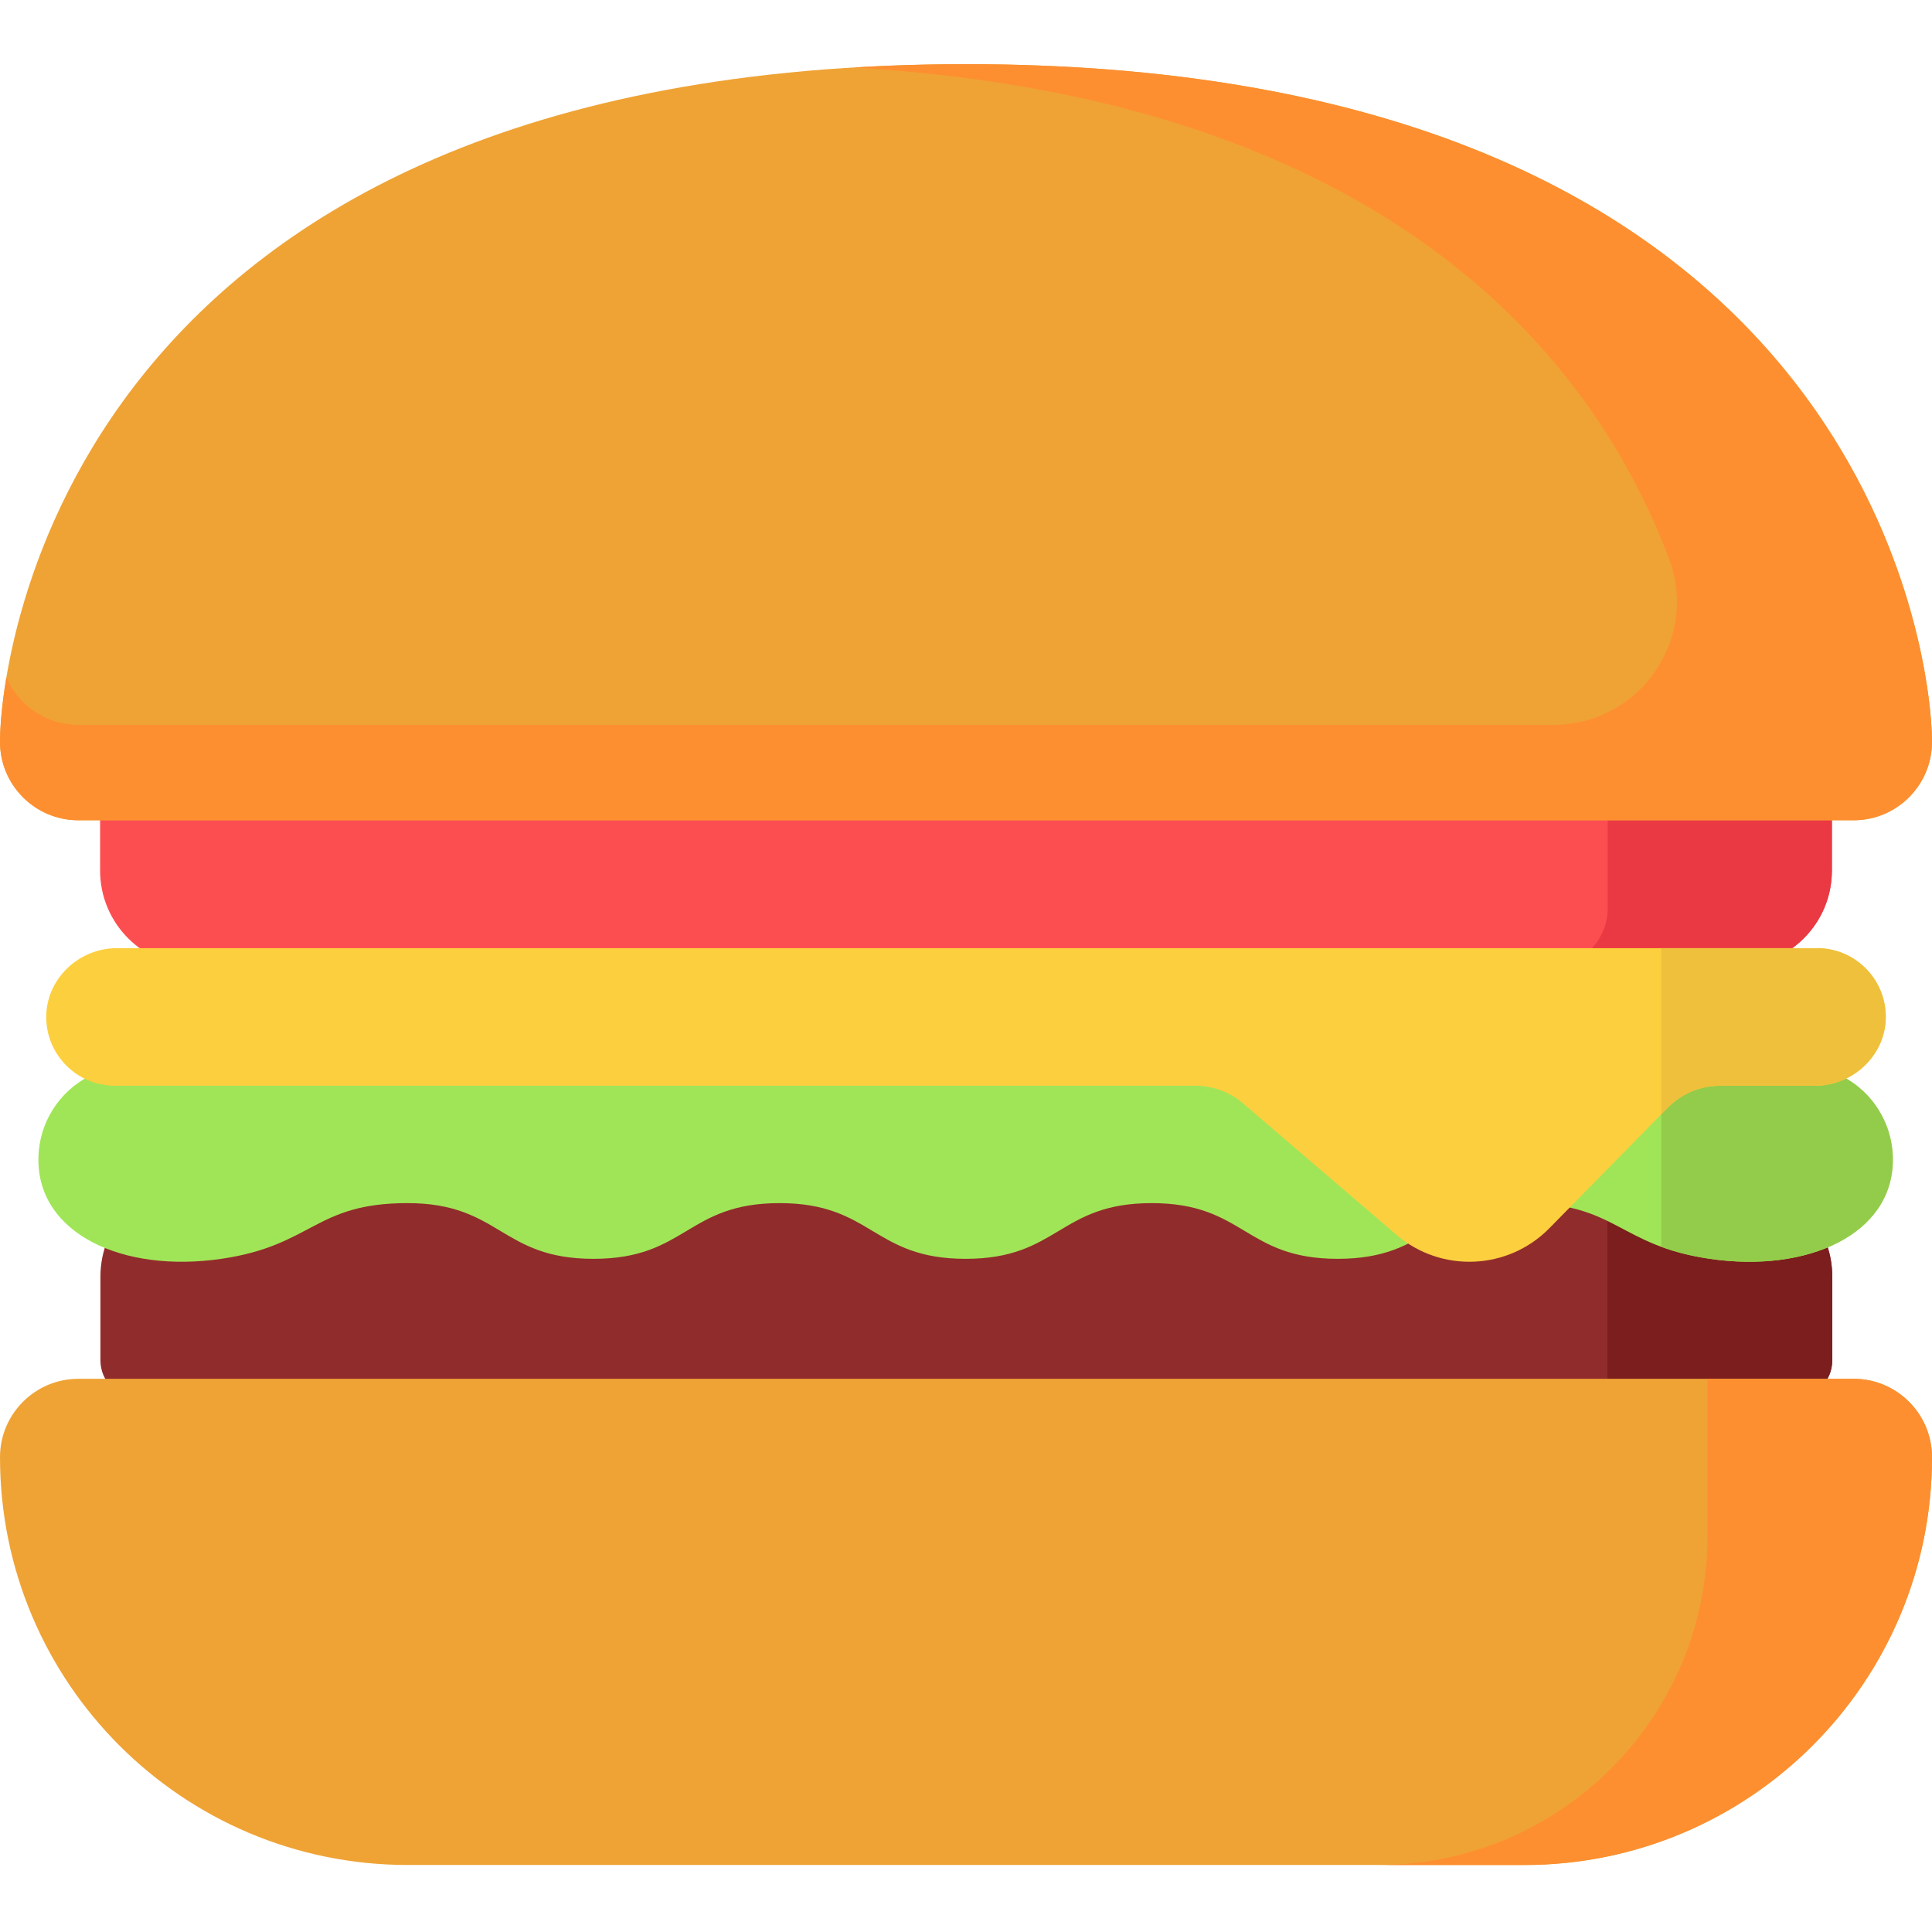
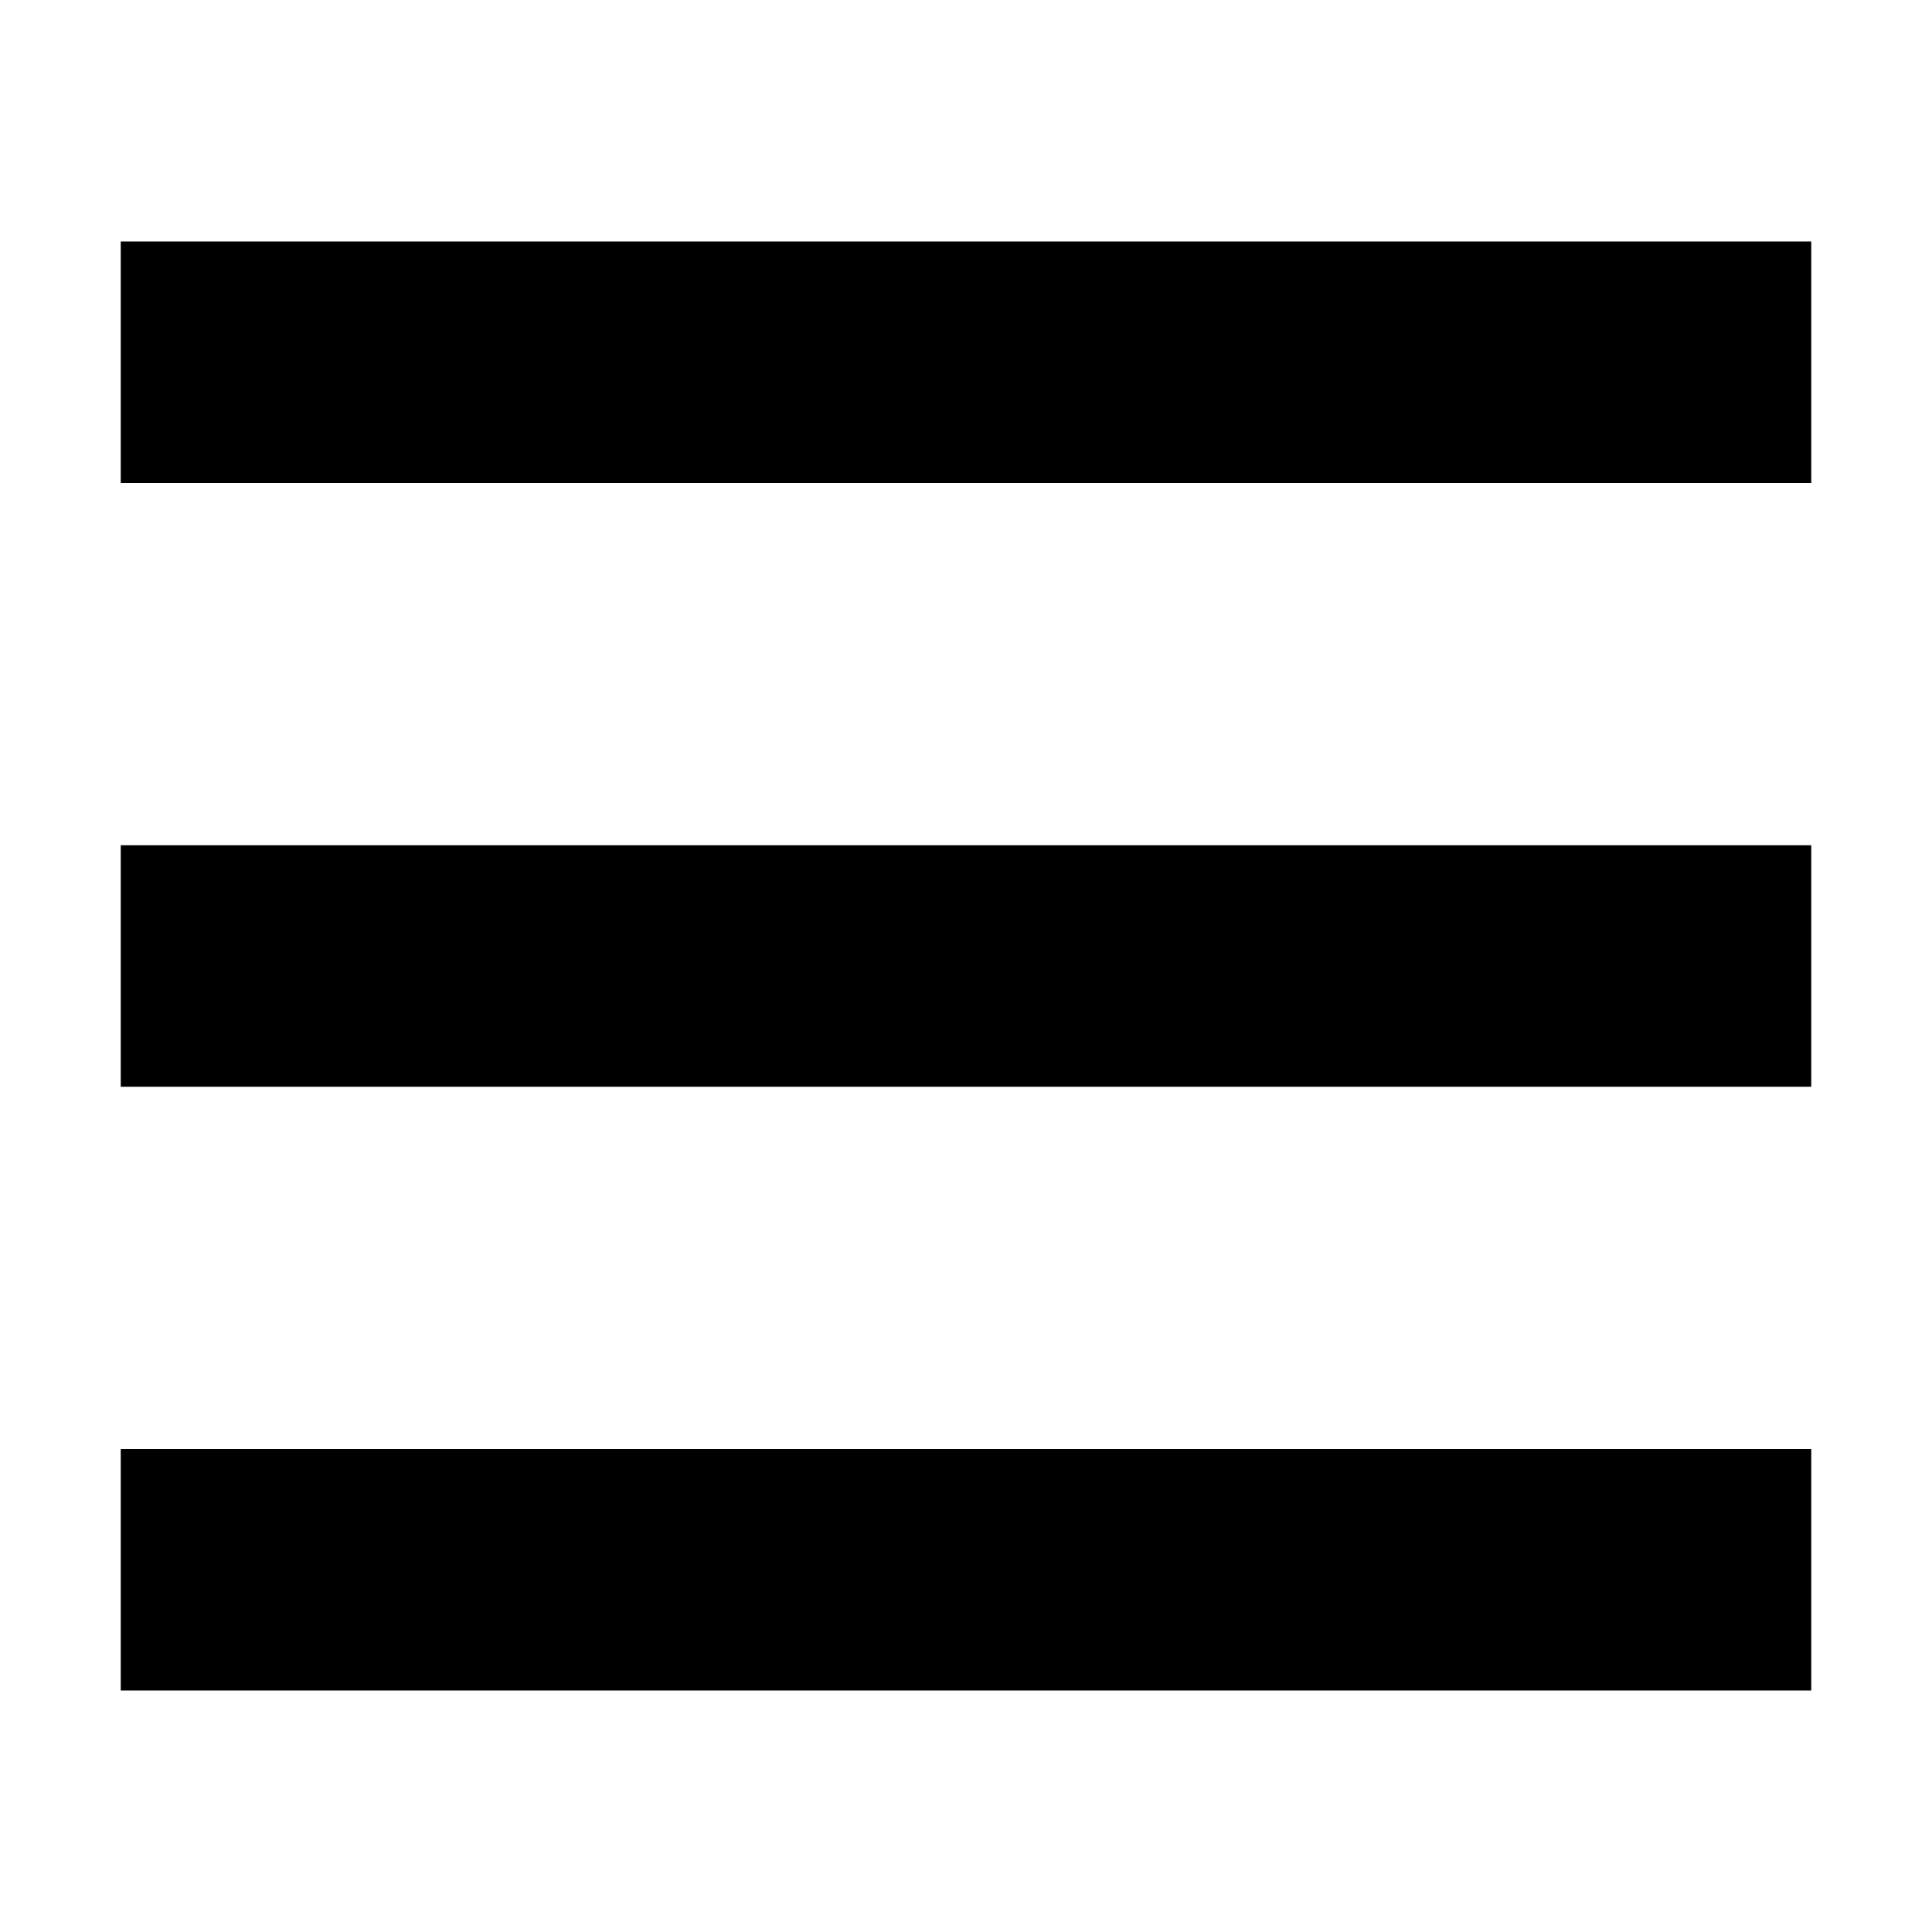
- <svg xmlns="http://www.w3.org/2000/svg" viewBox="0 -17 512 512">
-   <path d="m460.176 295.887h-408.168c-14.023 0-25.391 11.367-25.391 25.391v22.242c0 5.52 4.477 9.992 9.996 9.992h438.957c5.52 0 9.996-4.473 9.996-9.992v-22.242c0-14.02-11.367-25.391-25.391-25.391zm0 0" fill="#912c2c" />
-   <path d="m460.176 295.887h-34.203v57.625h49.598c5.52 0 9.996-4.477 9.996-9.996v-22.238c0-14.023-11.367-25.391-25.391-25.391zm0 0" fill="#7c1e1e" />
-   <path d="m477.254 265.559c13.219 0 24.359 10.98 24.371 24.762.012 19.684-22.426 30.098-48.492 26.281-24.348-3.562-24.656-14.762-49.309-14.762-24.656 0-24.656 14.762-49.309 14.762-24.656 0-24.656-14.762-49.309-14.762-24.652 0-24.652 14.762-49.309 14.762-24.652 0-24.652-14.762-49.309-14.762-24.652 0-24.652 14.762-49.305 14.762-24.656 0-24.656-14.762-49.312-14.762-24.652 0-24.961 11.199-49.309 14.762-26.066 3.816-48.504-6.598-48.488-26.281.008-13.781 11.152-24.762 24.371-24.762zm0 0" fill="#a0e557" />
-   <path d="m501.625 290.32c-.012-13.781-11.152-24.762-24.371-24.762h-37v47.859c3.5 1.293 7.629 2.418 12.879 3.184 26.066 3.816 48.504-6.598 48.492-26.281zm0 0" fill="#93cc4a" />
-   <path d="m491.215 348.395h-470.43c-11.477 0-20.785 9.305-20.785 20.785 0 59.684 48.383 108.062 108.062 108.062h295.875c59.68 0 108.062-48.379 108.062-108.059 0-11.484-9.309-20.789-20.785-20.789zm0 0" fill="#efa335" />
-   <path d="m491.215 348.395h-38.699v41.574c0 48.203-39.074 87.277-87.277 87.277h38.699c59.68-.004 108.062-48.383 108.062-108.062 0-11.484-9.309-20.789-20.785-20.789zm0 0" fill="#fd8f31" />
-   <path d="m460.086 239.098h-408.172c-14.02 0-25.387-11.367-25.387-25.387v-22.242c0-5.52 4.473-9.996 9.992-9.996h438.961c5.52 0 9.992 4.477 9.992 9.996v22.242c0 14.02-11.367 25.387-25.387 25.387zm0 0" fill="#fc4e51" />
-   <path d="m475.48 181.477h-49.414v42.227c0 8.504-6.891 15.395-15.395 15.395h49.414c14.02 0 25.387-11.367 25.387-25.387v-22.242c0-5.52-4.473-9.992-9.992-9.992zm0 0" fill="#ea3942" />
-   <path d="m481.523 234.273h-450.57c-10.215 0-18.895 8.359-18.703 18.574.188 9.91 8.273 17.883 18.227 17.883h286.277c4.652 0 9.148 1.66 12.68 4.688l40.629 34.812c11.867 10.168 29.586 9.406 40.535-1.742l31.371-31.93c3.664-3.73 8.672-5.828 13.898-5.828h25.18c10.219 0 18.895-8.363 18.703-18.578-.188-9.906-8.273-17.879-18.227-17.879zm0 0" fill="#fccf3f" />
-   <path d="m256 0c-238.352.09-256 157.324-256 179.59 0 11.48 9.309 20.789 20.785 20.789h470.43c11.477 0 20.785-9.309 20.785-20.789 0-22.266-17.648-179.5-256-179.59zm0 0" fill="#efa335" />
-   <path d="m511.996 179c0-.066-.004-.137-.004-.203-.004-.148-.004-.301-.008-.457-.004-.074-.004-.152-.008-.227-.004-.164-.008-.328-.016-.5-.004-.078-.008-.156-.008-.234-.008-.184-.016-.375-.027-.57 0-.07-.004-.137-.008-.207-.012-.23-.023-.465-.039-.707 0-.039-.004-.082-.008-.121-.09-1.508-.23-3.258-.445-5.219 0-.004 0-.008 0-.008-4.371-40.172-38.457-170.465-255.426-170.547-10.324.004-20.227.309-29.742.879 144.398 8.648 197.188 79.766 216.082 130.312 7.949 21.27-7.953 43.906-30.656 43.906h-390.898c-8.559 0-15.906-5.176-19.094-12.57-1.328 7.891-1.691 13.867-1.691 17.062 0 11.48 9.309 20.789 20.785 20.789h470.43c11.477 0 20.785-9.309 20.785-20.789 0-.188-.004-.383-.004-.59zm0 0" fill="#fd8f31" />
-   <path d="m481.523 234.273h-41.27v44.031l1.711-1.746c3.664-3.73 8.676-5.828 13.902-5.828h25.18c10.215 0 18.895-8.363 18.703-18.578-.188-9.906-8.273-17.879-18.227-17.879zm0 0" fill="#efc03c" />
+ <svg xmlns="http://www.w3.org/2000/svg" width="20px" height="20px" viewBox="0 0 16 16" version="1.1">
+   <rect width="16" height="16" id="icon-bound" fill="none" />
+   <path d="M1,9h14V7H1V9z M1,14h14v-2H1V14z M1,2v2h14V2H1z" />
</svg>
